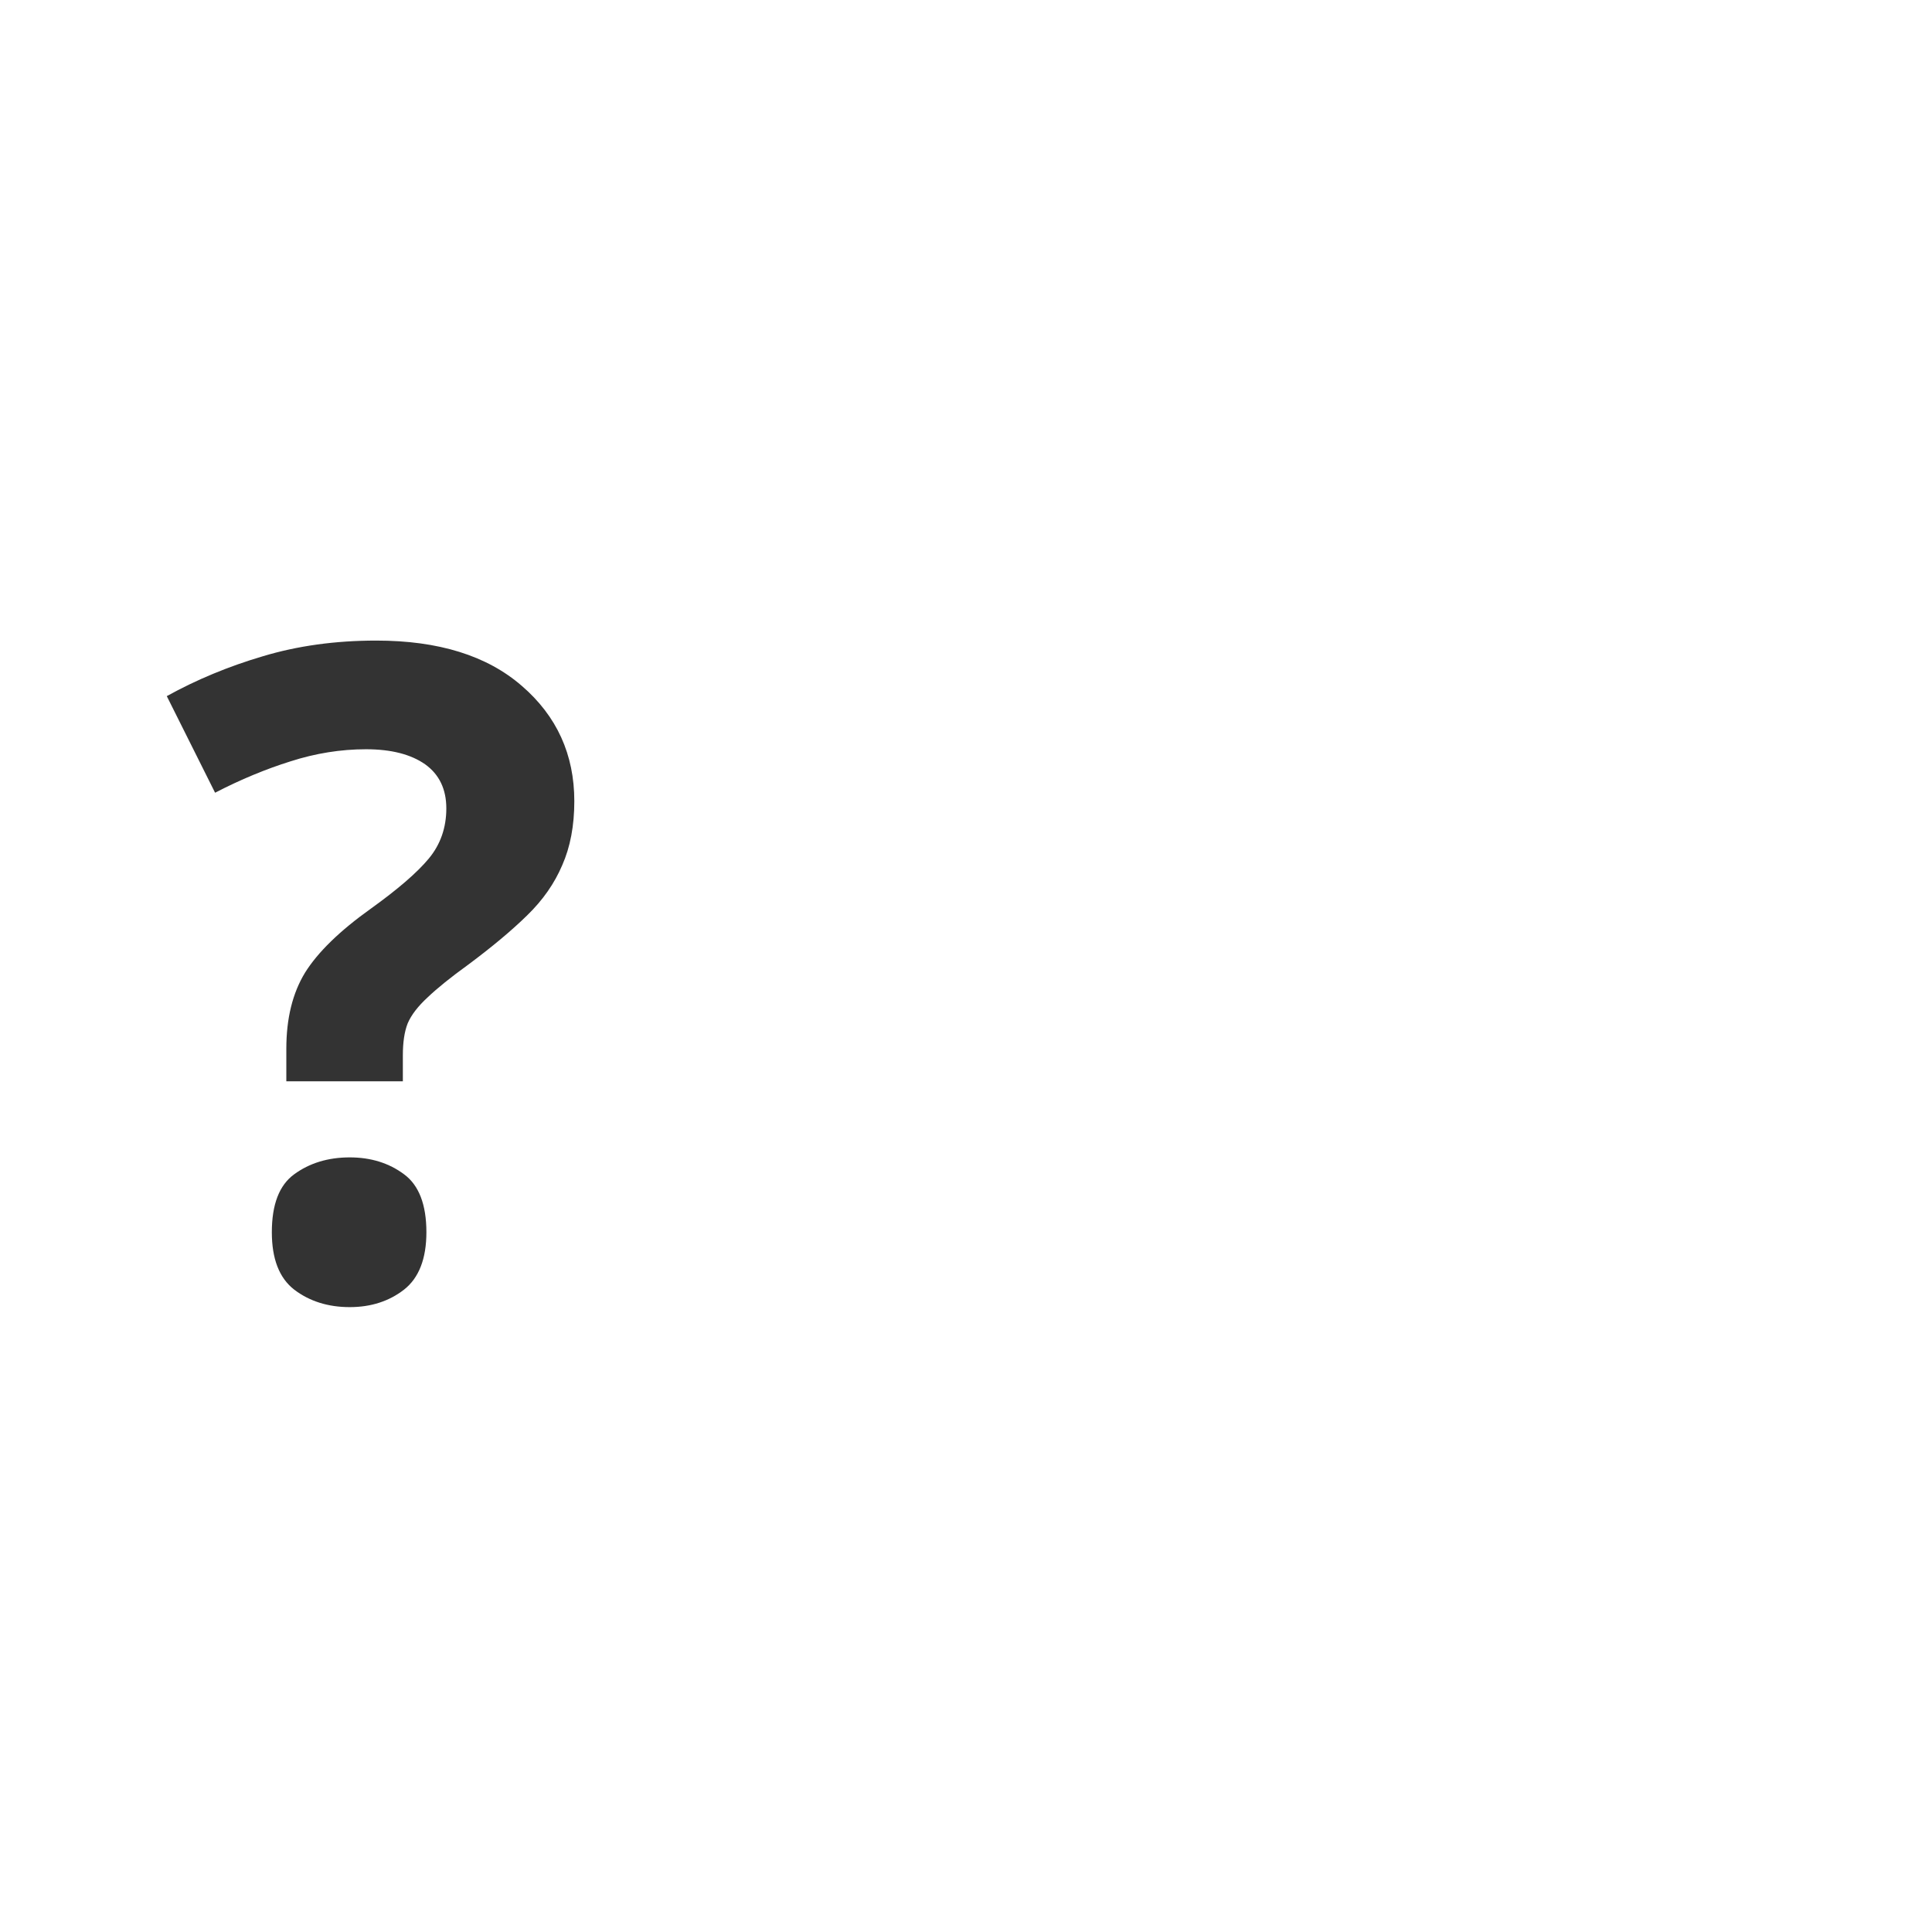
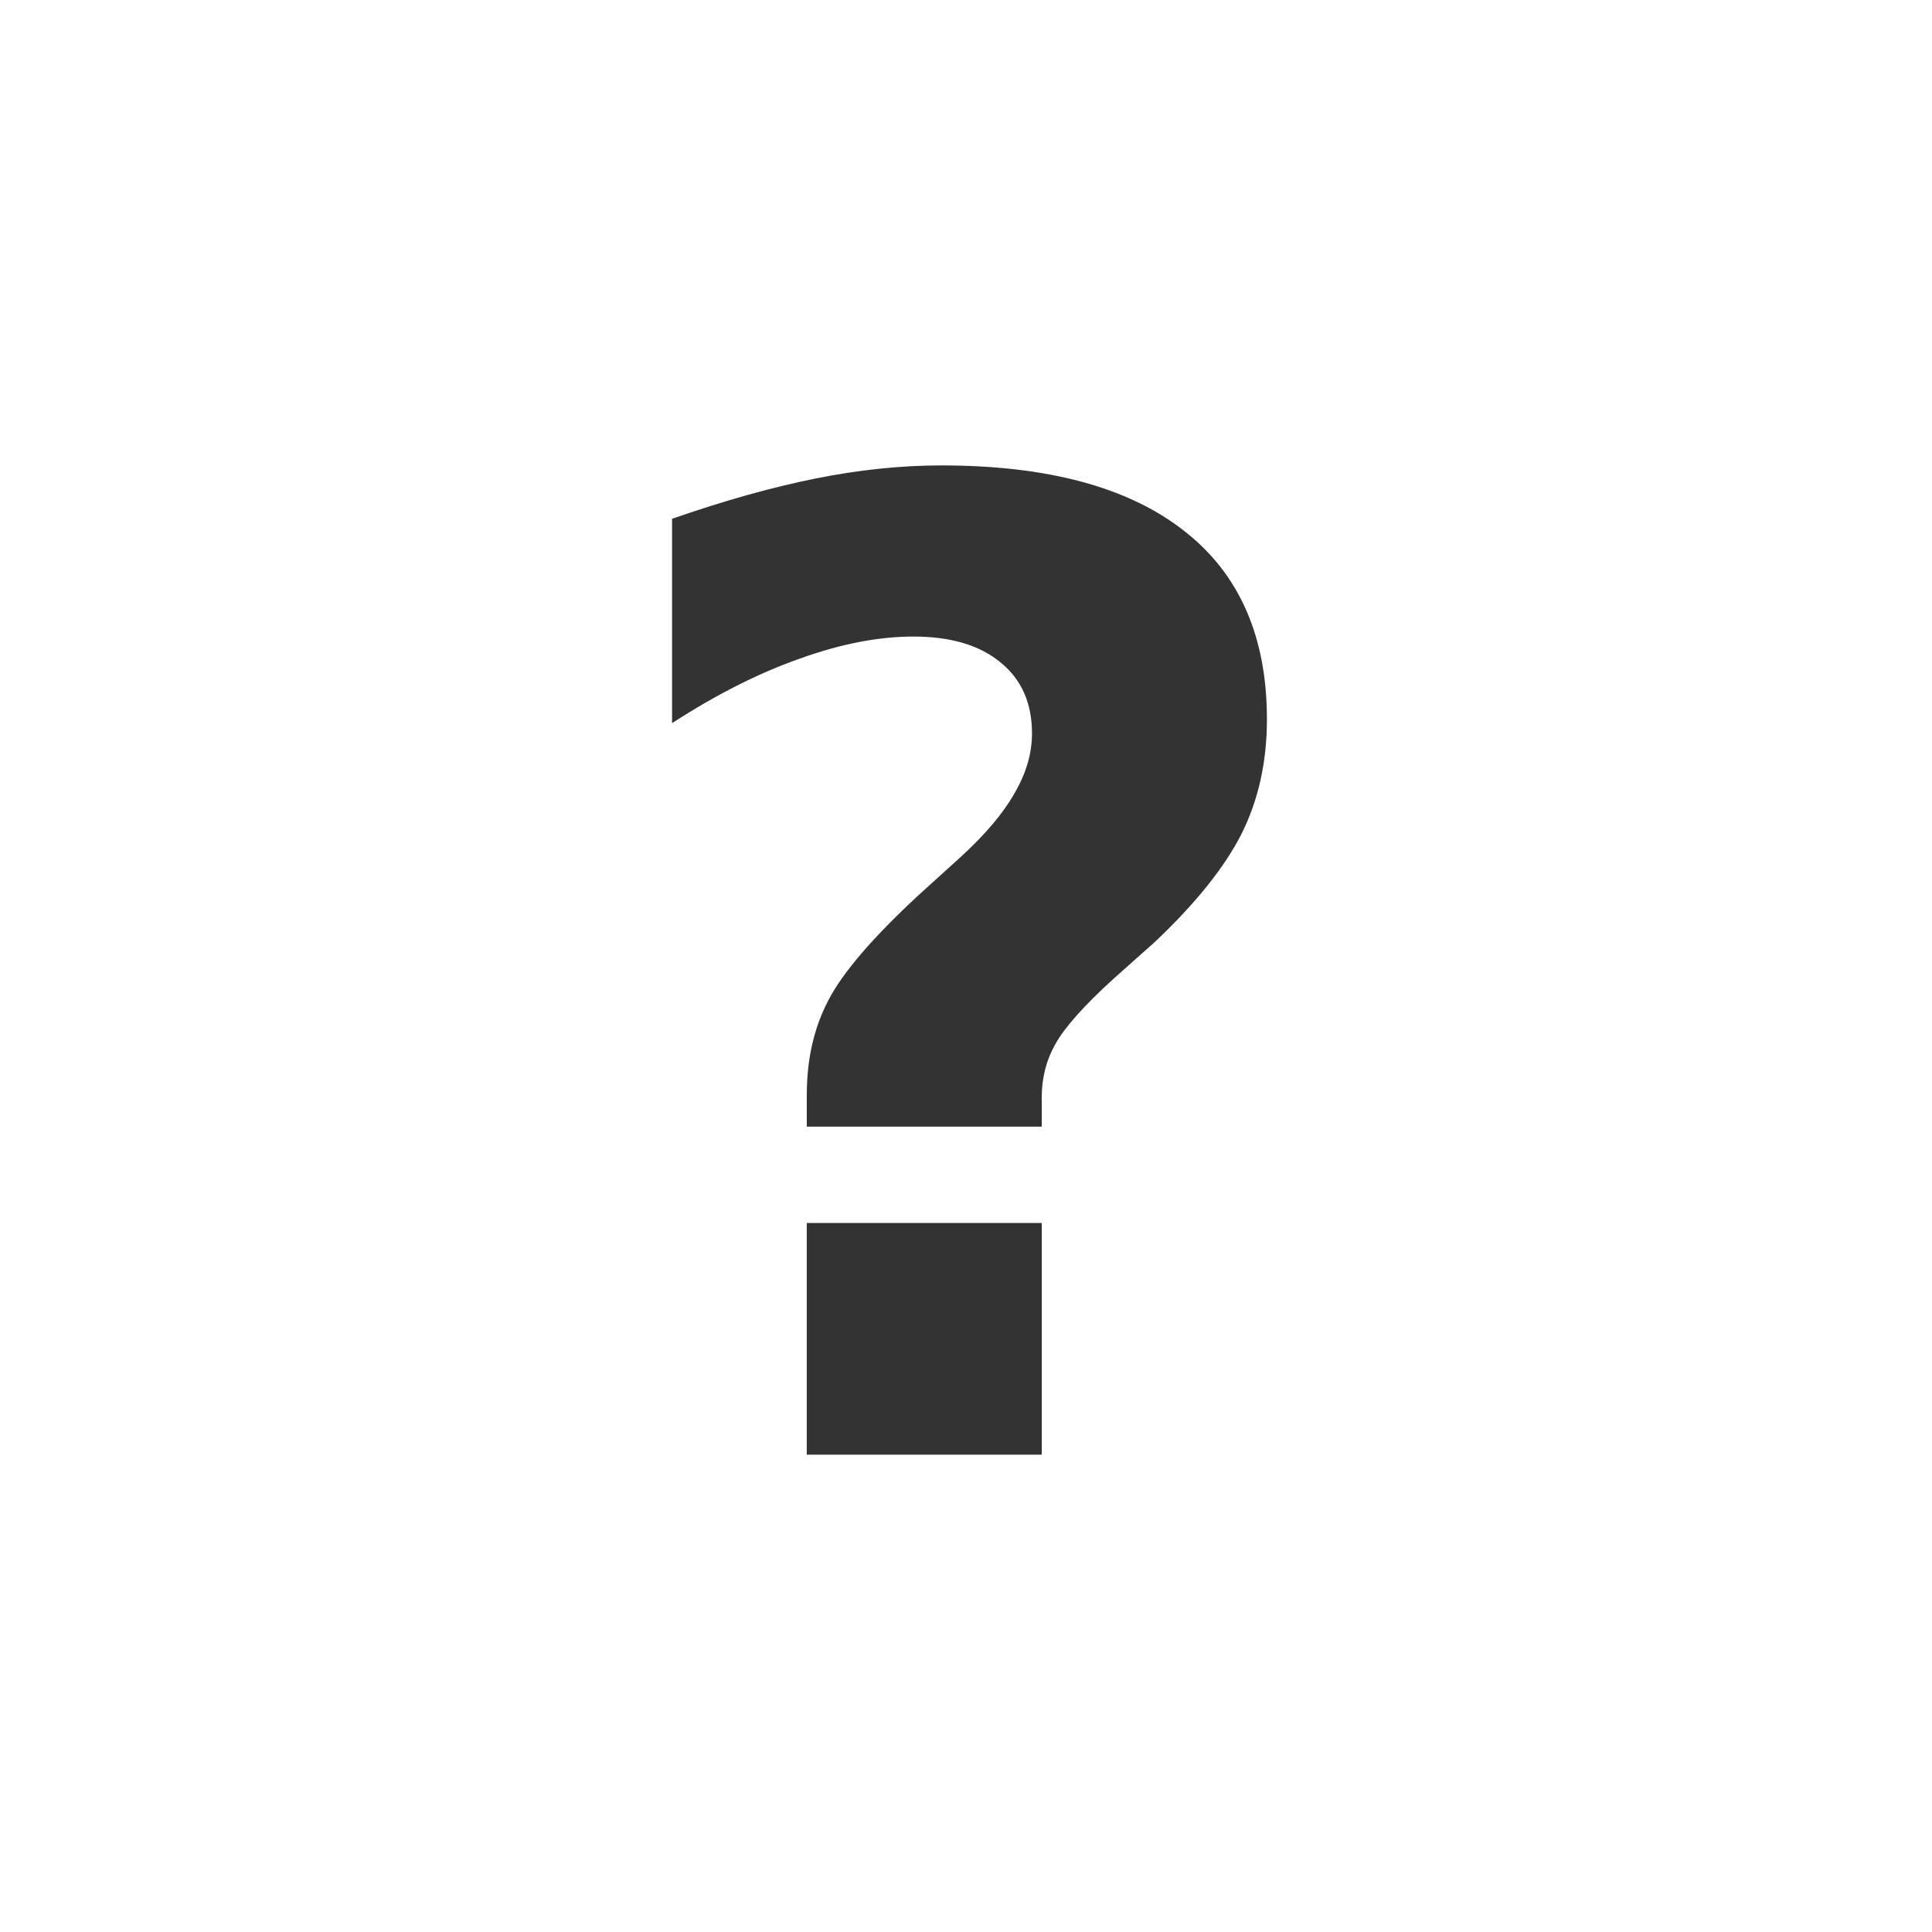
- <svg xmlns="http://www.w3.org/2000/svg" width="50" height="50" id="svg2" version="1.1">
+ <svg xmlns="http://www.w3.org/2000/svg" version="1.1" width="50" height="50" id="svg2">
  <defs id="defs4" />
-   <g id="layer1" transform="translate(0,-1002.362)" style="display:none">
-     <path style="opacity:0.289;color:#000000;fill:#d5bbdb;fill-opacity:1;stroke:#000000;stroke-width:0.2;stroke-linecap:butt;stroke-linejoin:miter;stroke-miterlimit:4;stroke-opacity:1;stroke-dasharray:none;stroke-dashoffset:0;marker:none;visibility:visible;display:inline;overflow:visible;enable-background:accumulate" id="path2985" d="m 40,18.039 c 0,12.291 -9.964,22.255 -22.255,22.255 -12.291,0 -22.255,-9.964 -22.255,-22.255 0,-12.291 9.964,-22.255 22.255,-22.255 C 30.036,-4.216 40,5.748 40,18.039 z" transform="matrix(1.118323,0,0,1.118323,5.15525,1007.188)" />
+   <g transform="translate(0,-1002.362)" id="layer1" style="display:none">
+     <path d="m 40,18.039 a 22.255,22.255 0 1 1 -44.51,0 22.255,22.255 0 1 1 44.51,0 z" transform="matrix(1.118323,0,0,1.118323,5.15525,1007.188)" id="path2985" style="opacity:0.289;color:#000000;fill:#d5bbdb;fill-opacity:1;stroke:#000000;stroke-width:0.2;stroke-linecap:butt;stroke-linejoin:miter;stroke-miterlimit:4;stroke-opacity:1;stroke-dasharray:none;stroke-dashoffset:0;marker:none;visibility:visible;display:inline;overflow:visible;enable-background:accumulate" />
  </g>
  <g id="layer3">
-     <text xml:space="preserve" style="font-size:23.4px;font-style:normal;font-weight:bold;text-align:center;line-height:125%;letter-spacing:0px;word-spacing:0px;text-anchor:middle;fill:#333333;fill-opacity:1;stroke:none;font-family:Sans;-inkscape-font-specification:Sans Bold;font-stretch:normal;font-variant:normal;writing-mode:lr" x="25.046" y="33.529" id="text3838">
-       <tspan id="tspan3840" x="25.046" y="33.529">?</tspan>
-     </text>
+     <g id="text3838" style="font-size:34.496px;font-style:normal;font-variant:normal;font-weight:bold;font-stretch:normal;text-align:center;line-height:125%;letter-spacing:0px;word-spacing:0px;writing-mode:lr-tb;text-anchor:middle;fill:#333333;fill-opacity:1;stroke:none;font-family:DejaVu Sans;-inkscape-font-specification:DejaVu Sans Bold">
+       <path d="m 26.961,29.158 -6.081,0 0,-0.825 c -5e-6,-0.921 0.185,-1.735 0.556,-2.442 0.371,-0.719 1.151,-1.628 2.341,-2.729 l 1.078,-0.977 c 0.64,-0.584 1.106,-1.134 1.398,-1.651 0.303,-0.517 0.455,-1.033 0.455,-1.55 -1.2e-5,-0.786 -0.27,-1.398 -0.809,-1.836 -0.539,-0.449 -1.291,-0.674 -2.257,-0.674 -0.91,2.1e-5 -1.892,0.191 -2.948,0.573 -1.056,0.371 -2.156,0.926 -3.301,1.668 l 0,-5.289 c 1.359,-0.472 2.6,-0.82 3.722,-1.044 1.123,-0.225 2.207,-0.337 3.251,-0.337 2.74,2.5e-5 4.829,0.561 6.266,1.684 1.437,1.112 2.156,2.74 2.156,4.885 -1.8e-5,1.1 -0.219,2.089 -0.657,2.965 -0.438,0.865 -1.185,1.797 -2.24,2.796 l -1.078,0.96 c -0.764,0.696 -1.263,1.258 -1.499,1.684 -0.236,0.415 -0.354,0.876 -0.354,1.381 l 0,0.758 m -6.081,2.493 6.081,0 0,5.996 -6.081,0 0,-5.996" id="path2988" />
+     </g>
  </g>
</svg>
